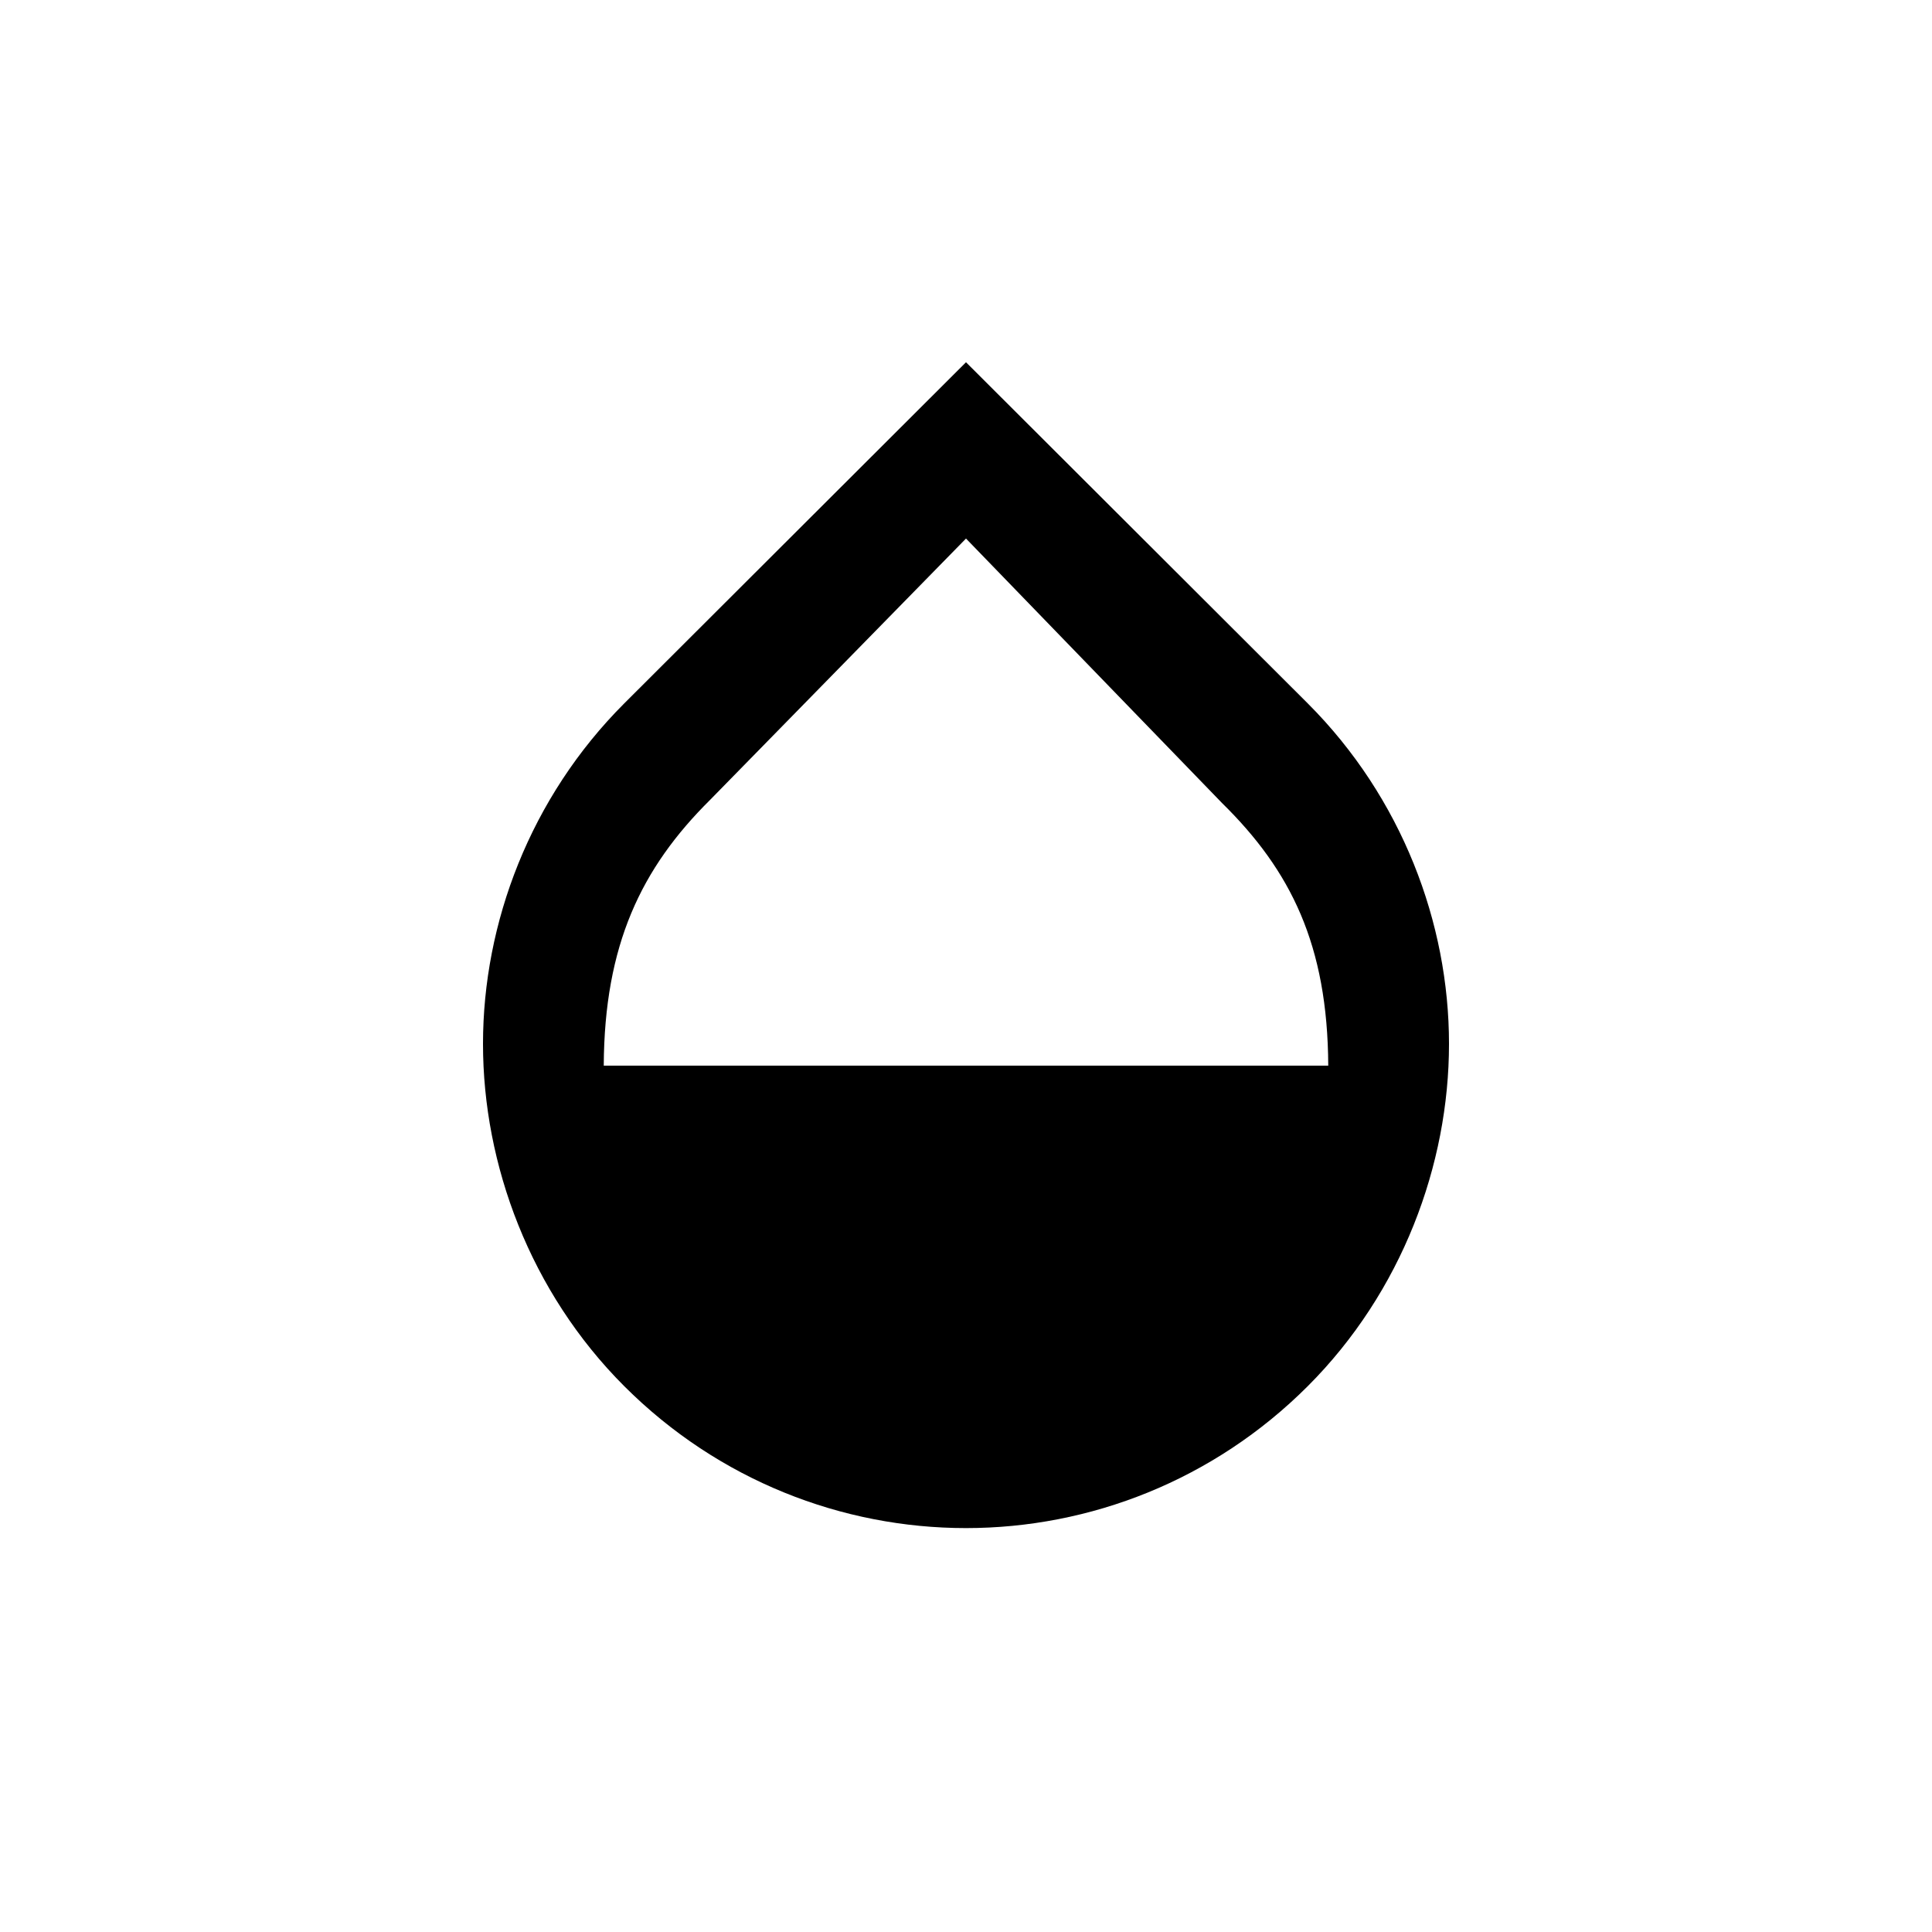
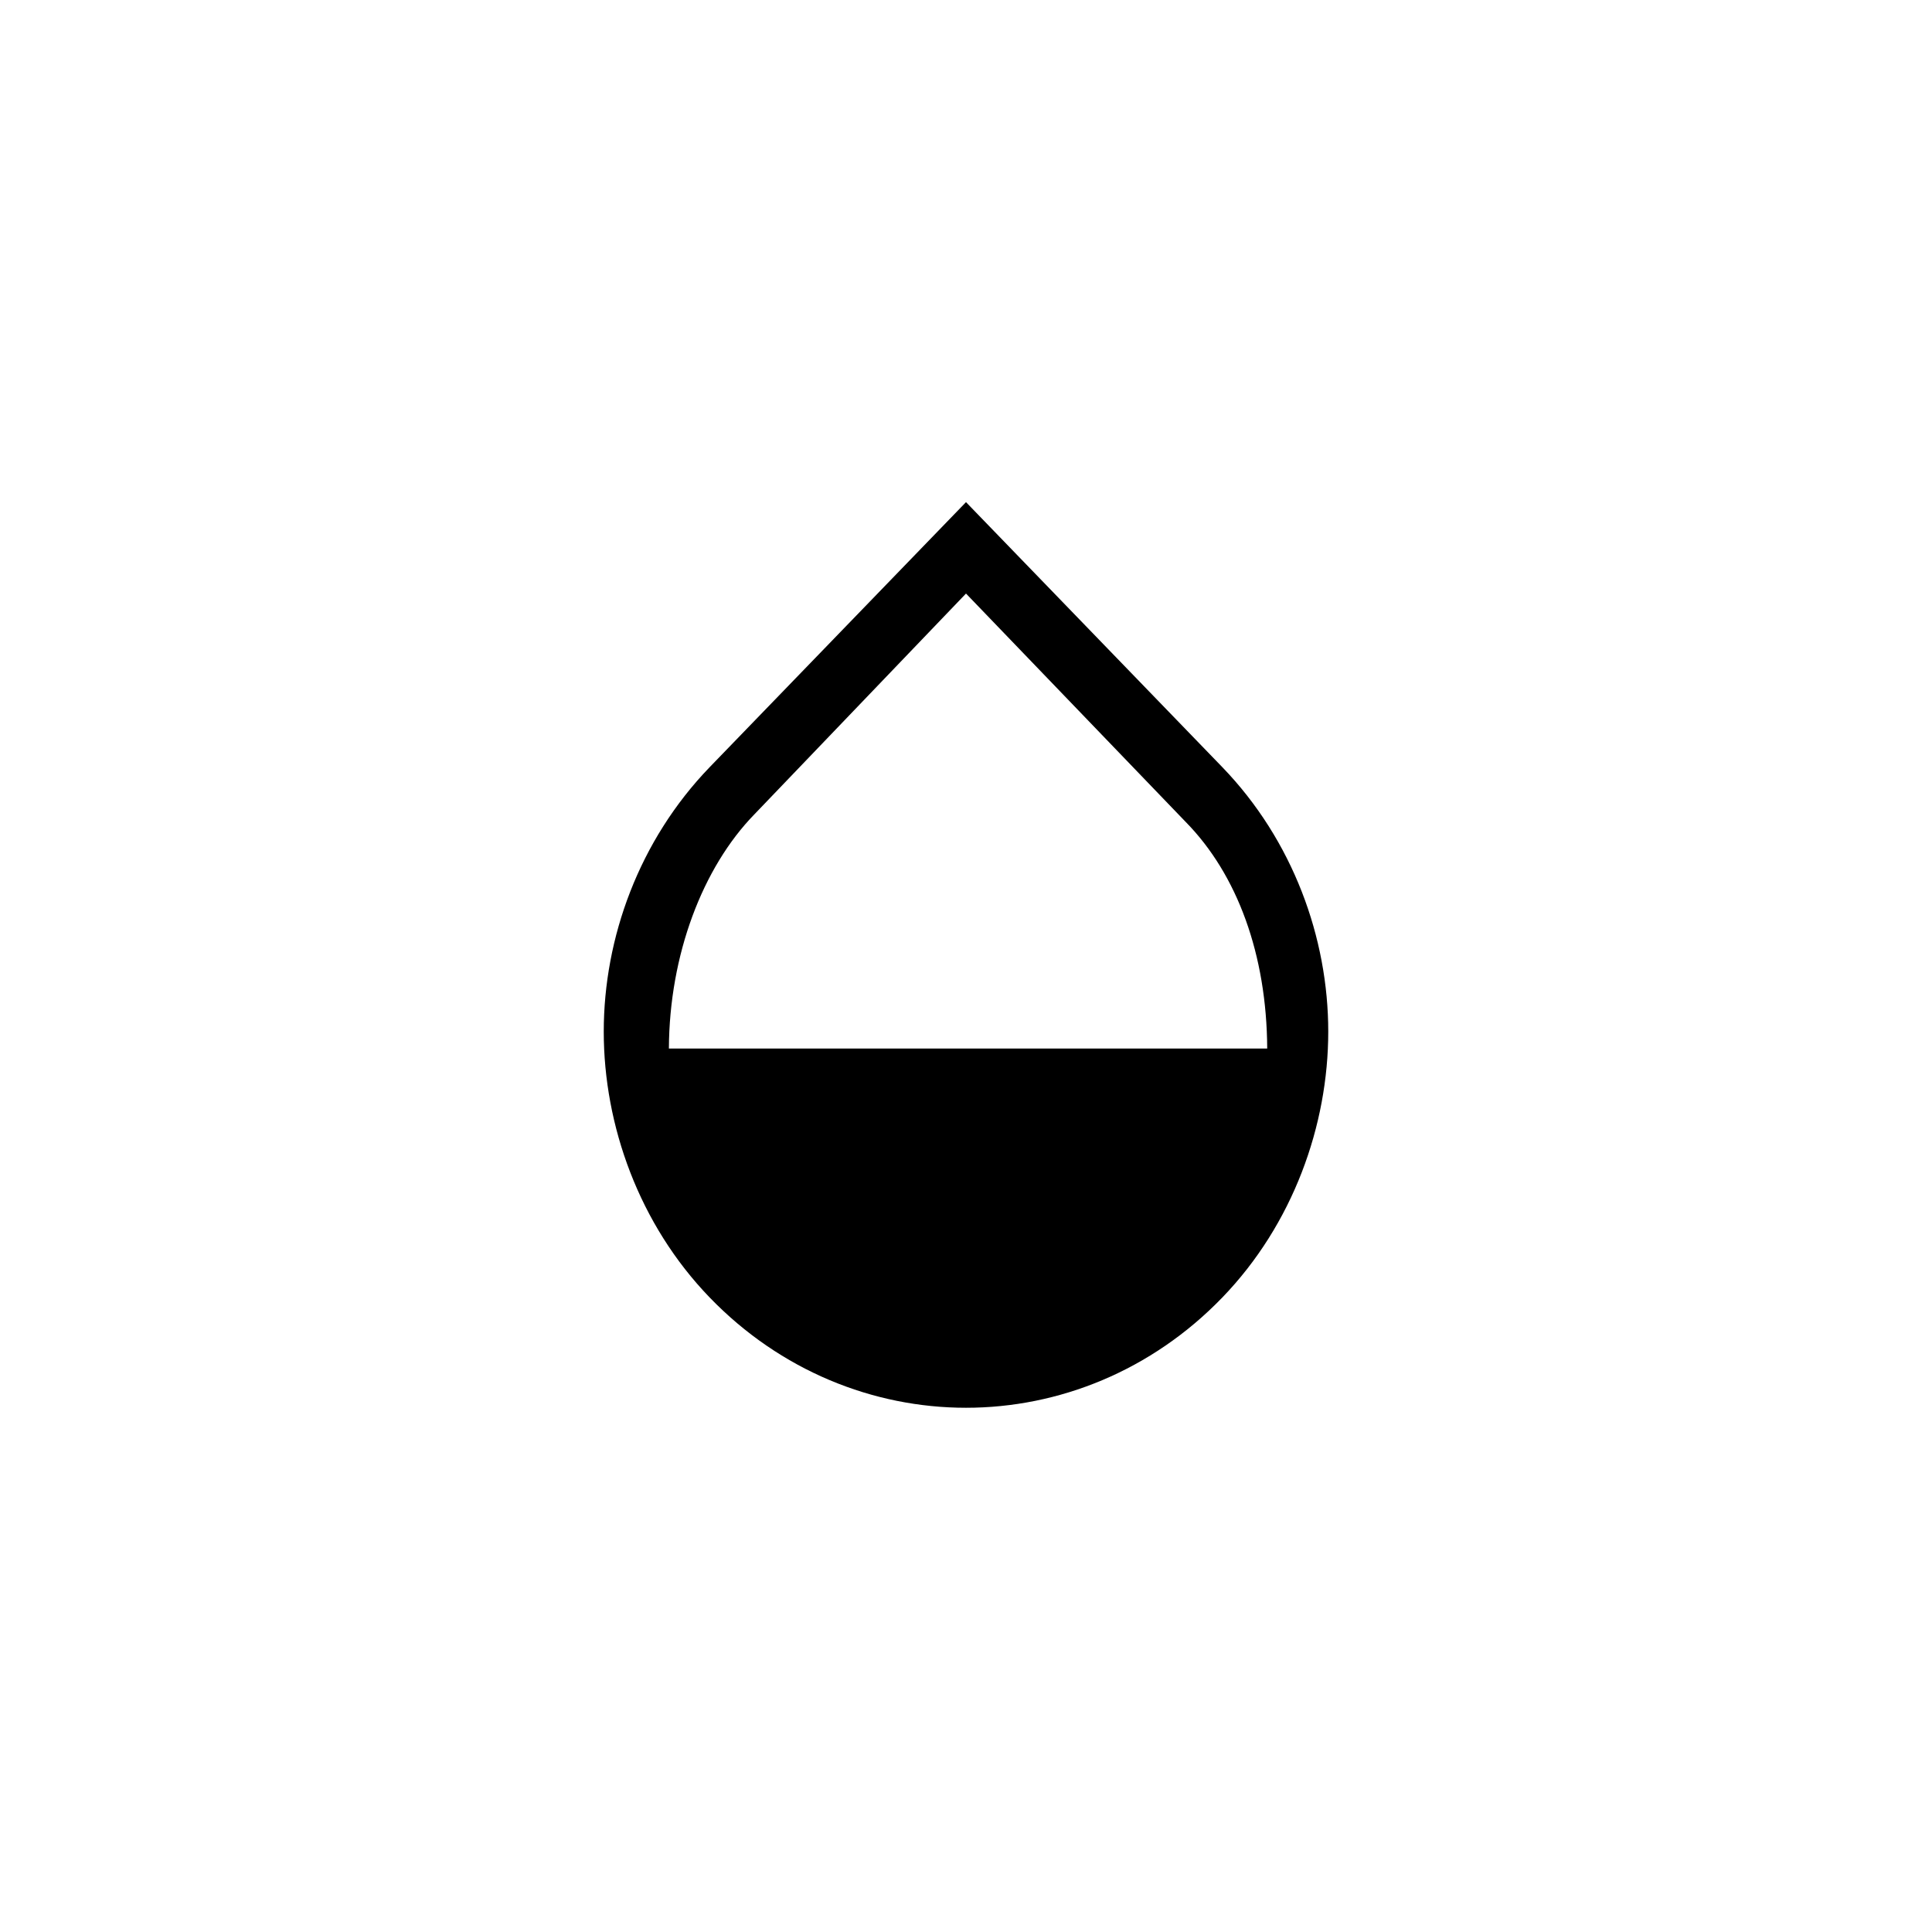
<svg xmlns="http://www.w3.org/2000/svg" width="32" height="32" viewBox="0 0 32 32" fill="none">
-   <path fill-rule="evenodd" clip-rule="evenodd" d="M21.66 11.65L16 6L10.34 11.65C8.78 13.21 8 15.29 8 17.29C8 19.29 8.78 21.4 10.34 22.96C11.9 24.52 13.95 25.31 16 25.31C18.05 25.31 20.1 24.52 21.66 22.96C23.22 21.4 24 19.29 24 17.29C24 15.29 23.22 13.21 21.66 11.65ZM10 17.65C10.01 15.65 10.62 14.38 11.76 13.25L16 8.92L20.24 13.3C21.38 14.42 21.99 15.65 22 17.65H10Z" fill="currentColor" />
+   <path d="M20.245 12.706L16 8.317L11.755 12.706C10.585 13.918 10 15.533 10 17.087C10 18.641 10.585 20.28 11.755 21.491C12.925 22.703 14.463 23.317 16 23.317C17.538 23.317 19.075 22.703 20.245 21.491C21.415 20.28 22 18.641 22 17.087C22 15.533 21.415 13.918 20.245 12.706ZM11.079 17.367C11.086 15.813 11.639 14.367 12.494 13.489L16 9.831L19.64 13.615C20.495 14.485 20.981 15.813 20.989 17.367H11.079Z" fill="currentColor" />
</svg>
